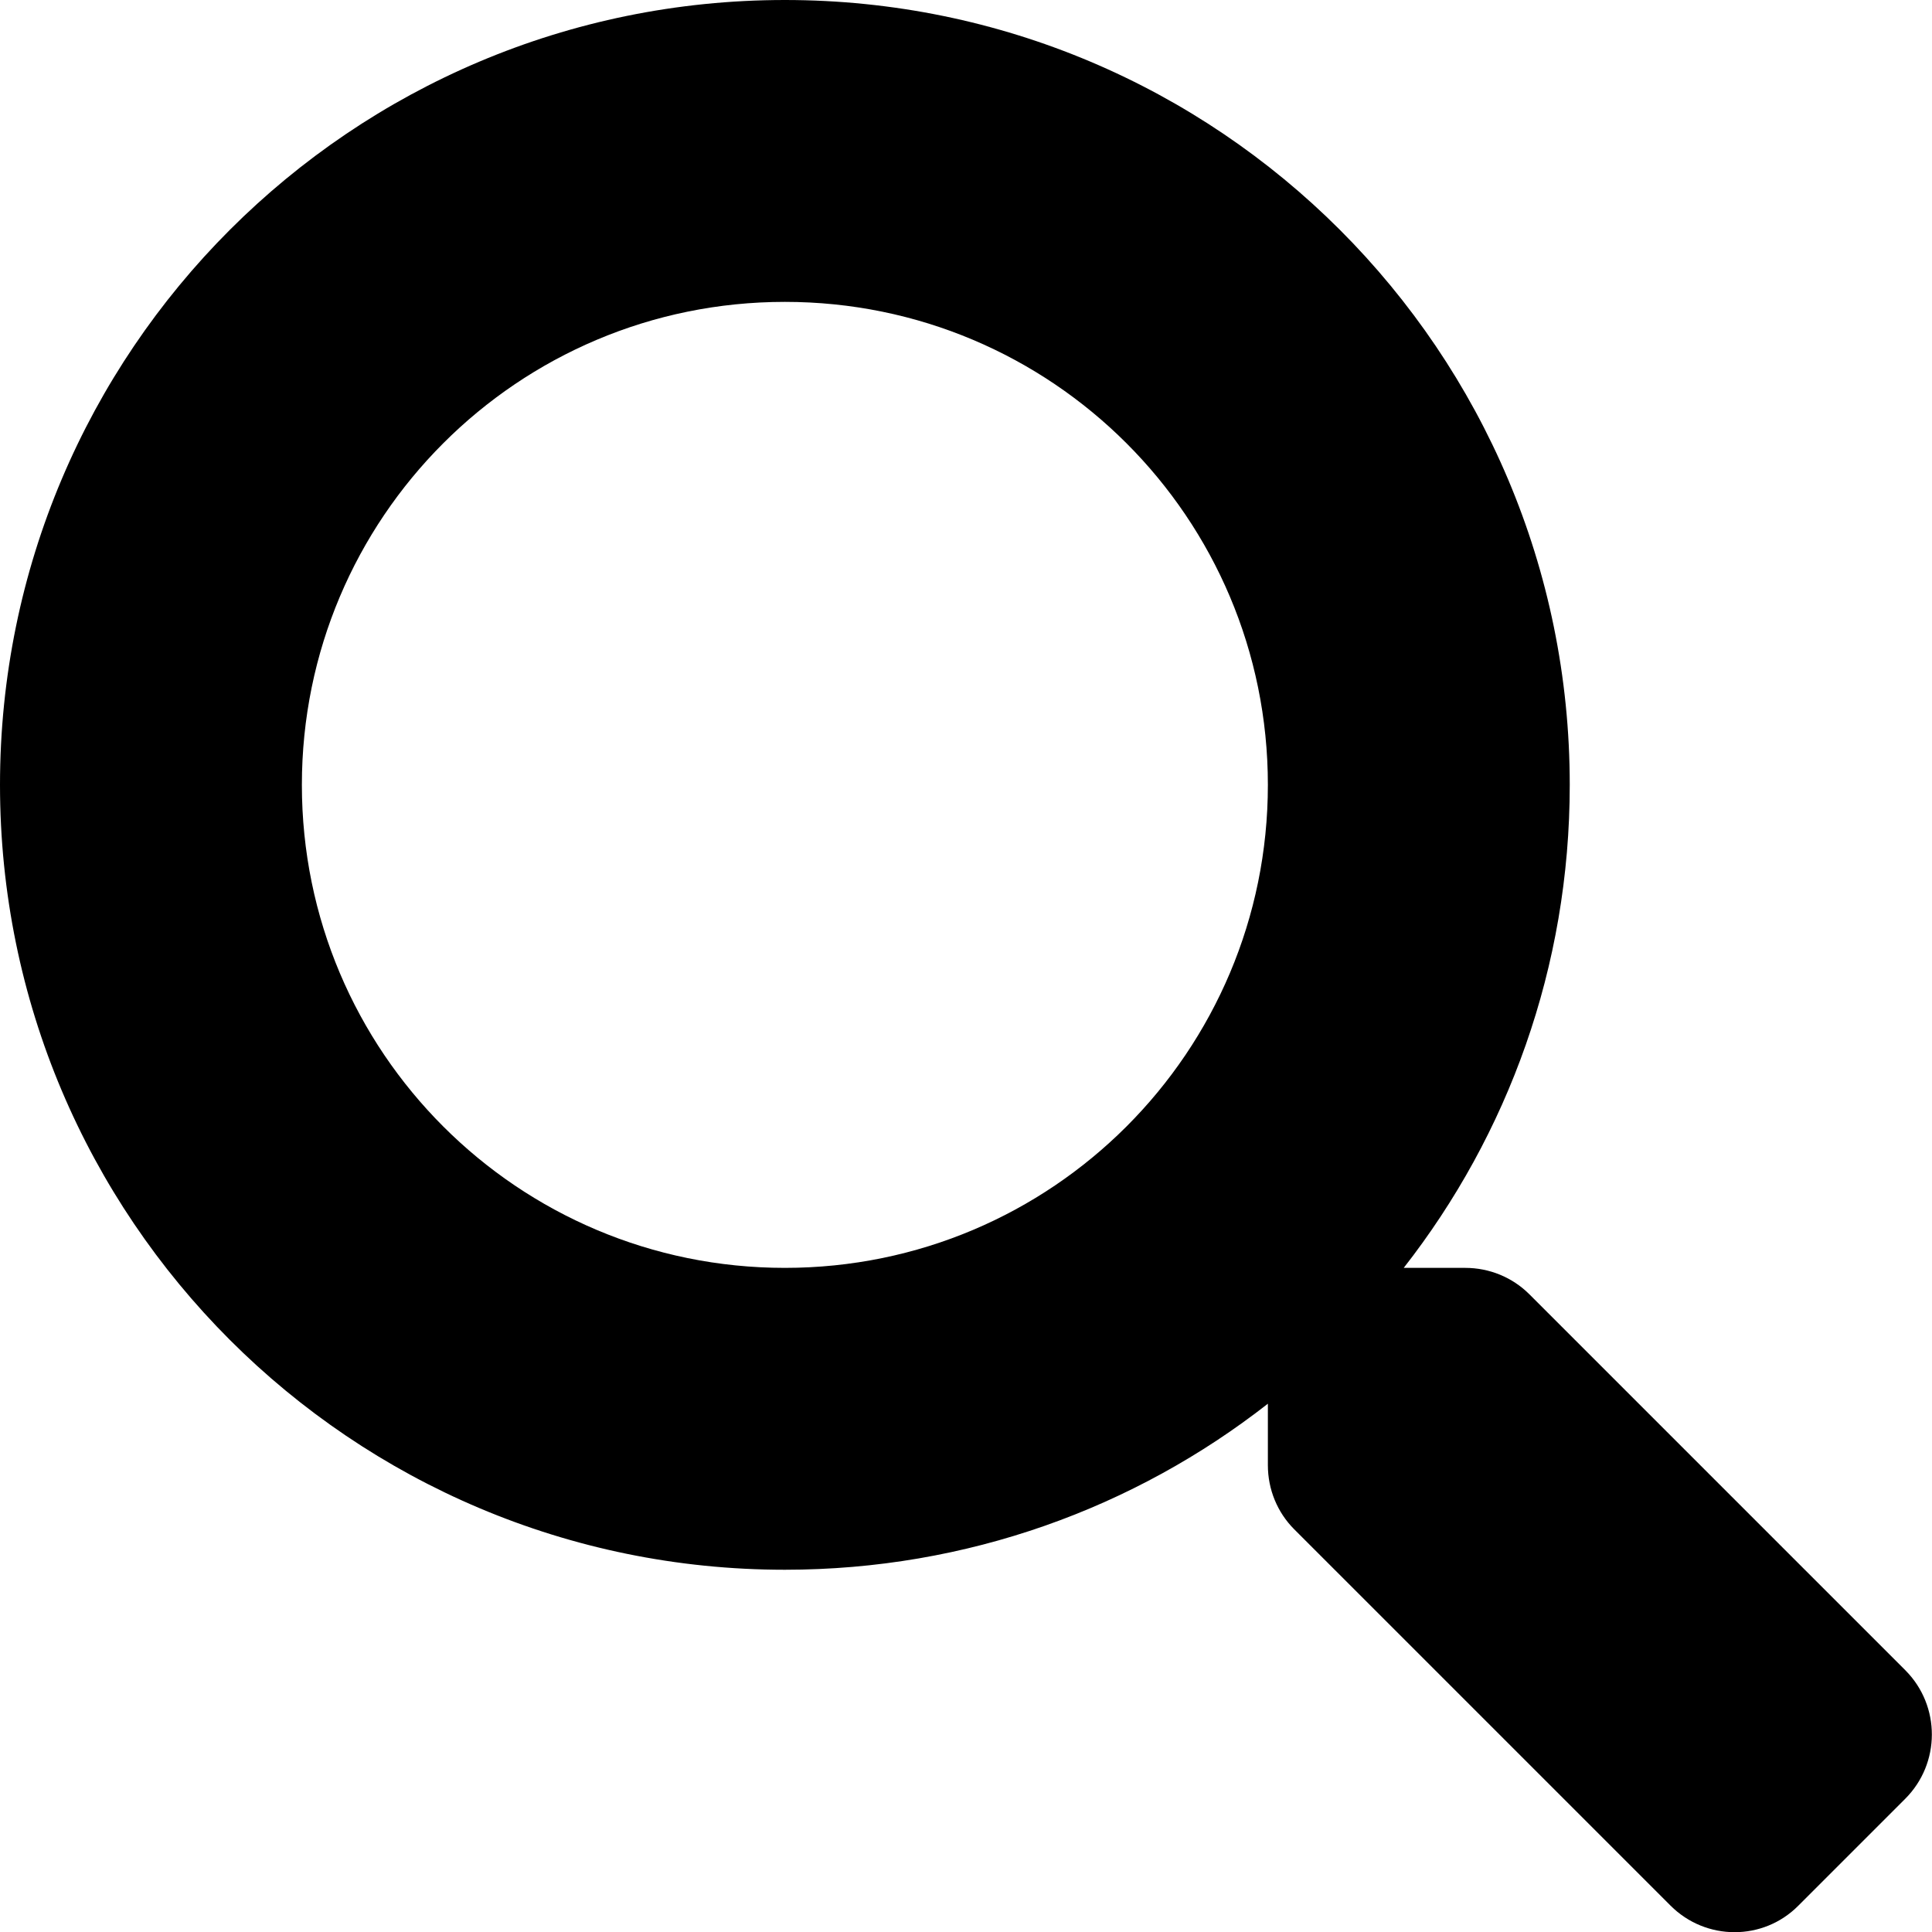
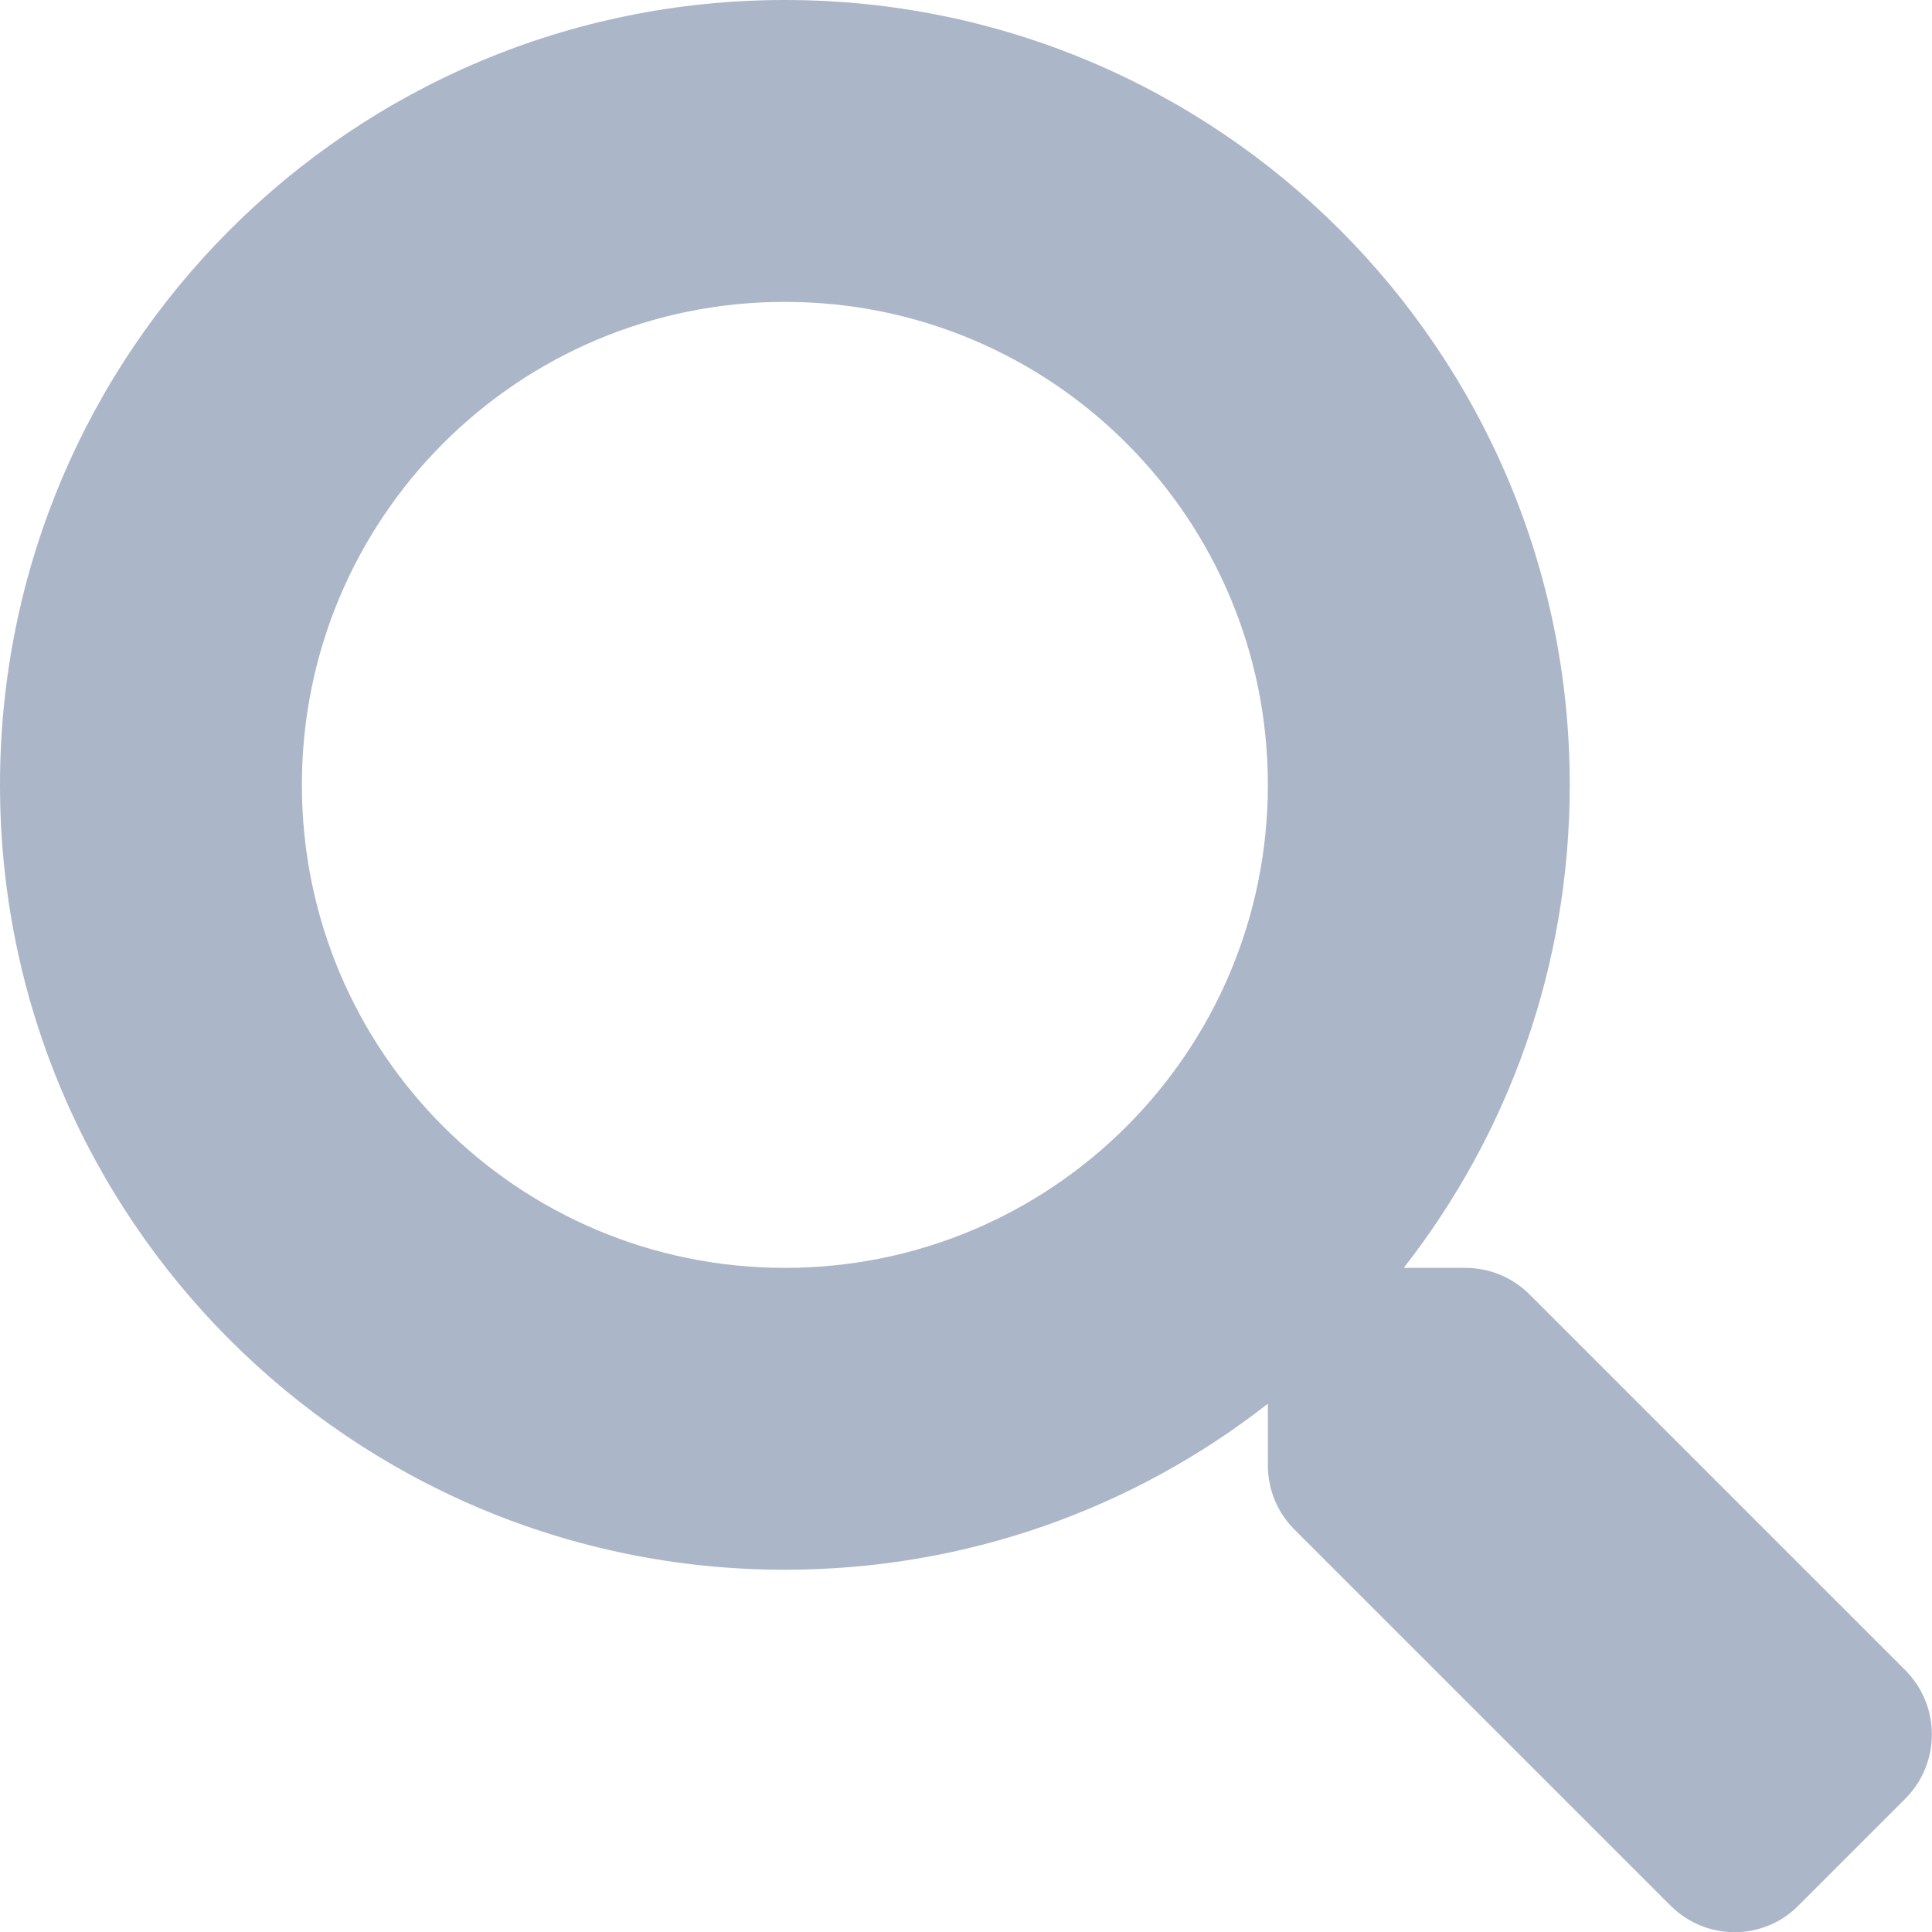
<svg xmlns="http://www.w3.org/2000/svg" aria-hidden="true" data-prefix="fas" data-icon="search" class="svg-inline--fa fa-search fa-w-16" role="img" viewBox="0 0 512 512">
-   <path fill="currentColor" d="M505 442.7L405.3 343c-4.5-4.5-10.6-7-17-7H372c27.6-35.3 44-79.7 44-128C416 93.1 322.9 0 208 0S0 93.1 0 208s93.1 208 208 208c48.3 0 92.7-16.4 128-44v16.3c0 6.4 2.5 12.5 7 17l99.7 99.7c9.4 9.4 24.6 9.4 33.9 0l28.3-28.3c9.4-9.4 9.4-24.6.1-34zM208 336c-70.7 0-128-57.2-128-128 0-70.7 57.2-128 128-128 70.7 0 128 57.2 128 128 0 70.7-57.2 128-128 128z" />
+   <path fill="#ABB6C8" d="M505 442.7L405.3 343c-4.5-4.5-10.6-7-17-7H372c27.6-35.3 44-79.7 44-128C416 93.1 322.9 0 208 0S0 93.1 0 208s93.1 208 208 208c48.3 0 92.7-16.4 128-44v16.3c0 6.4 2.5 12.5 7 17l99.7 99.7c9.4 9.4 24.6 9.4 33.9 0l28.3-28.3c9.4-9.4 9.4-24.6.1-34zM208 336c-70.7 0-128-57.2-128-128 0-70.7 57.2-128 128-128 70.7 0 128 57.2 128 128 0 70.7-57.2 128-128 128z" />
</svg>
